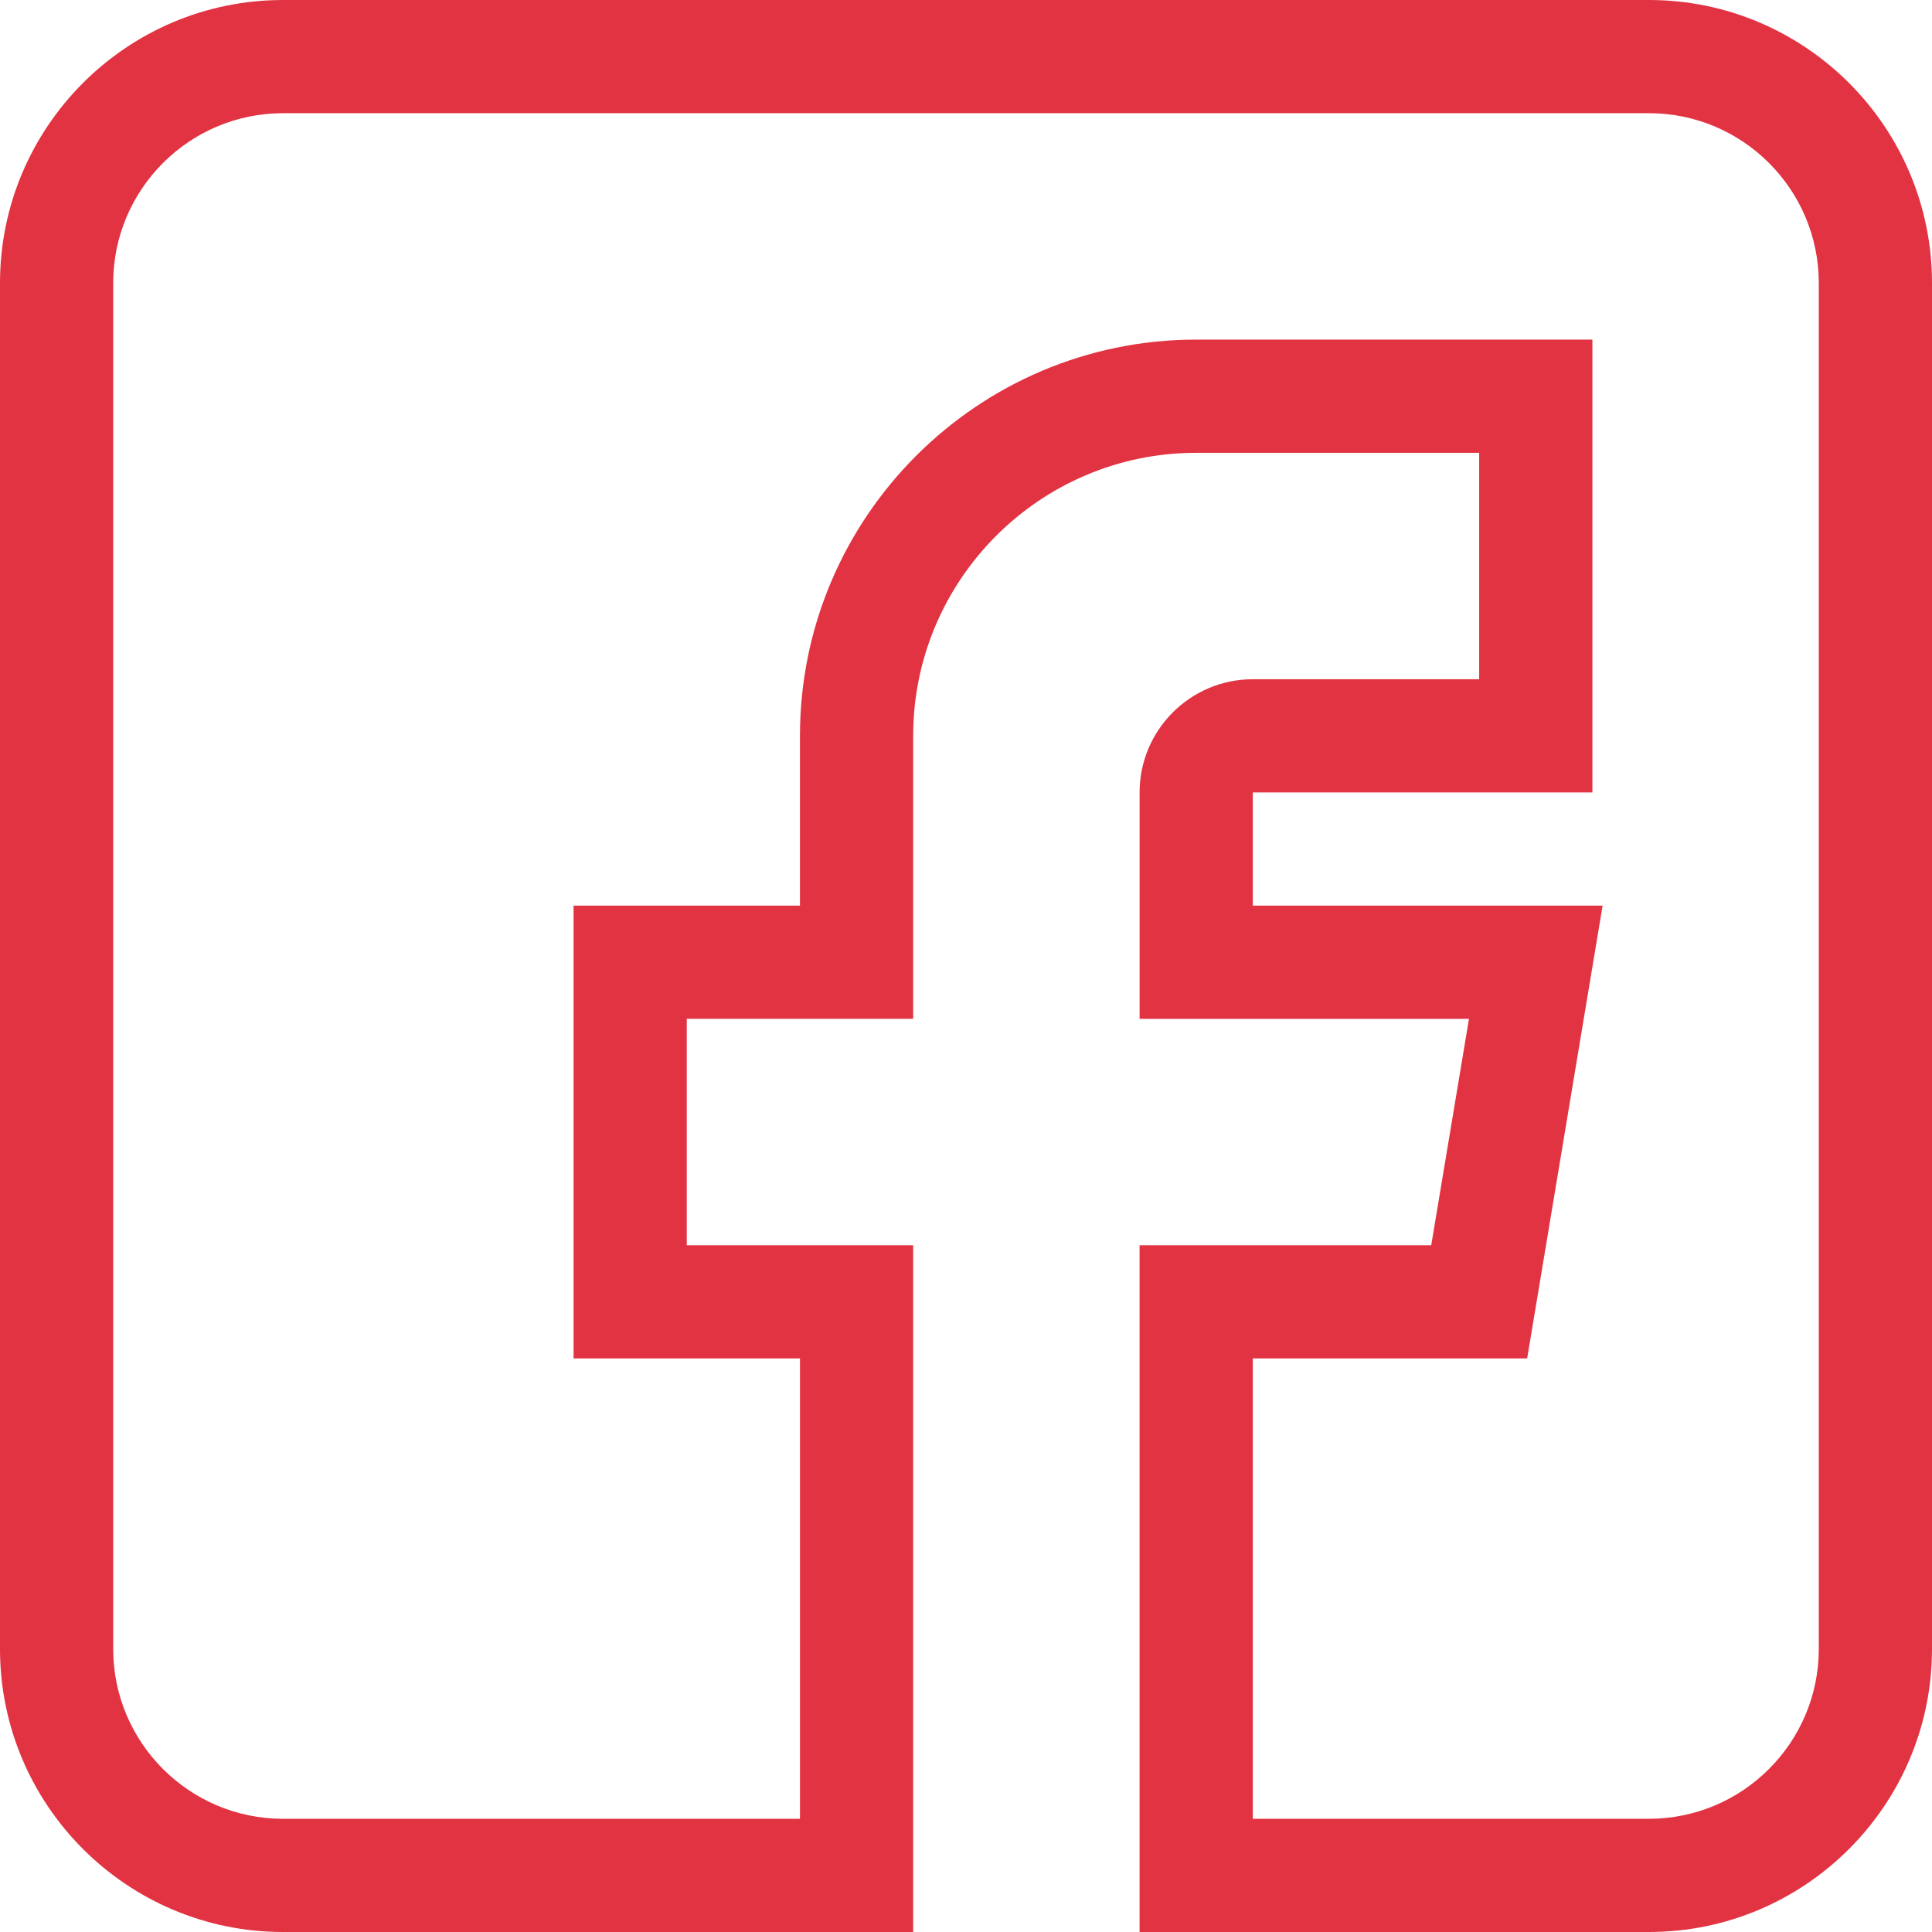
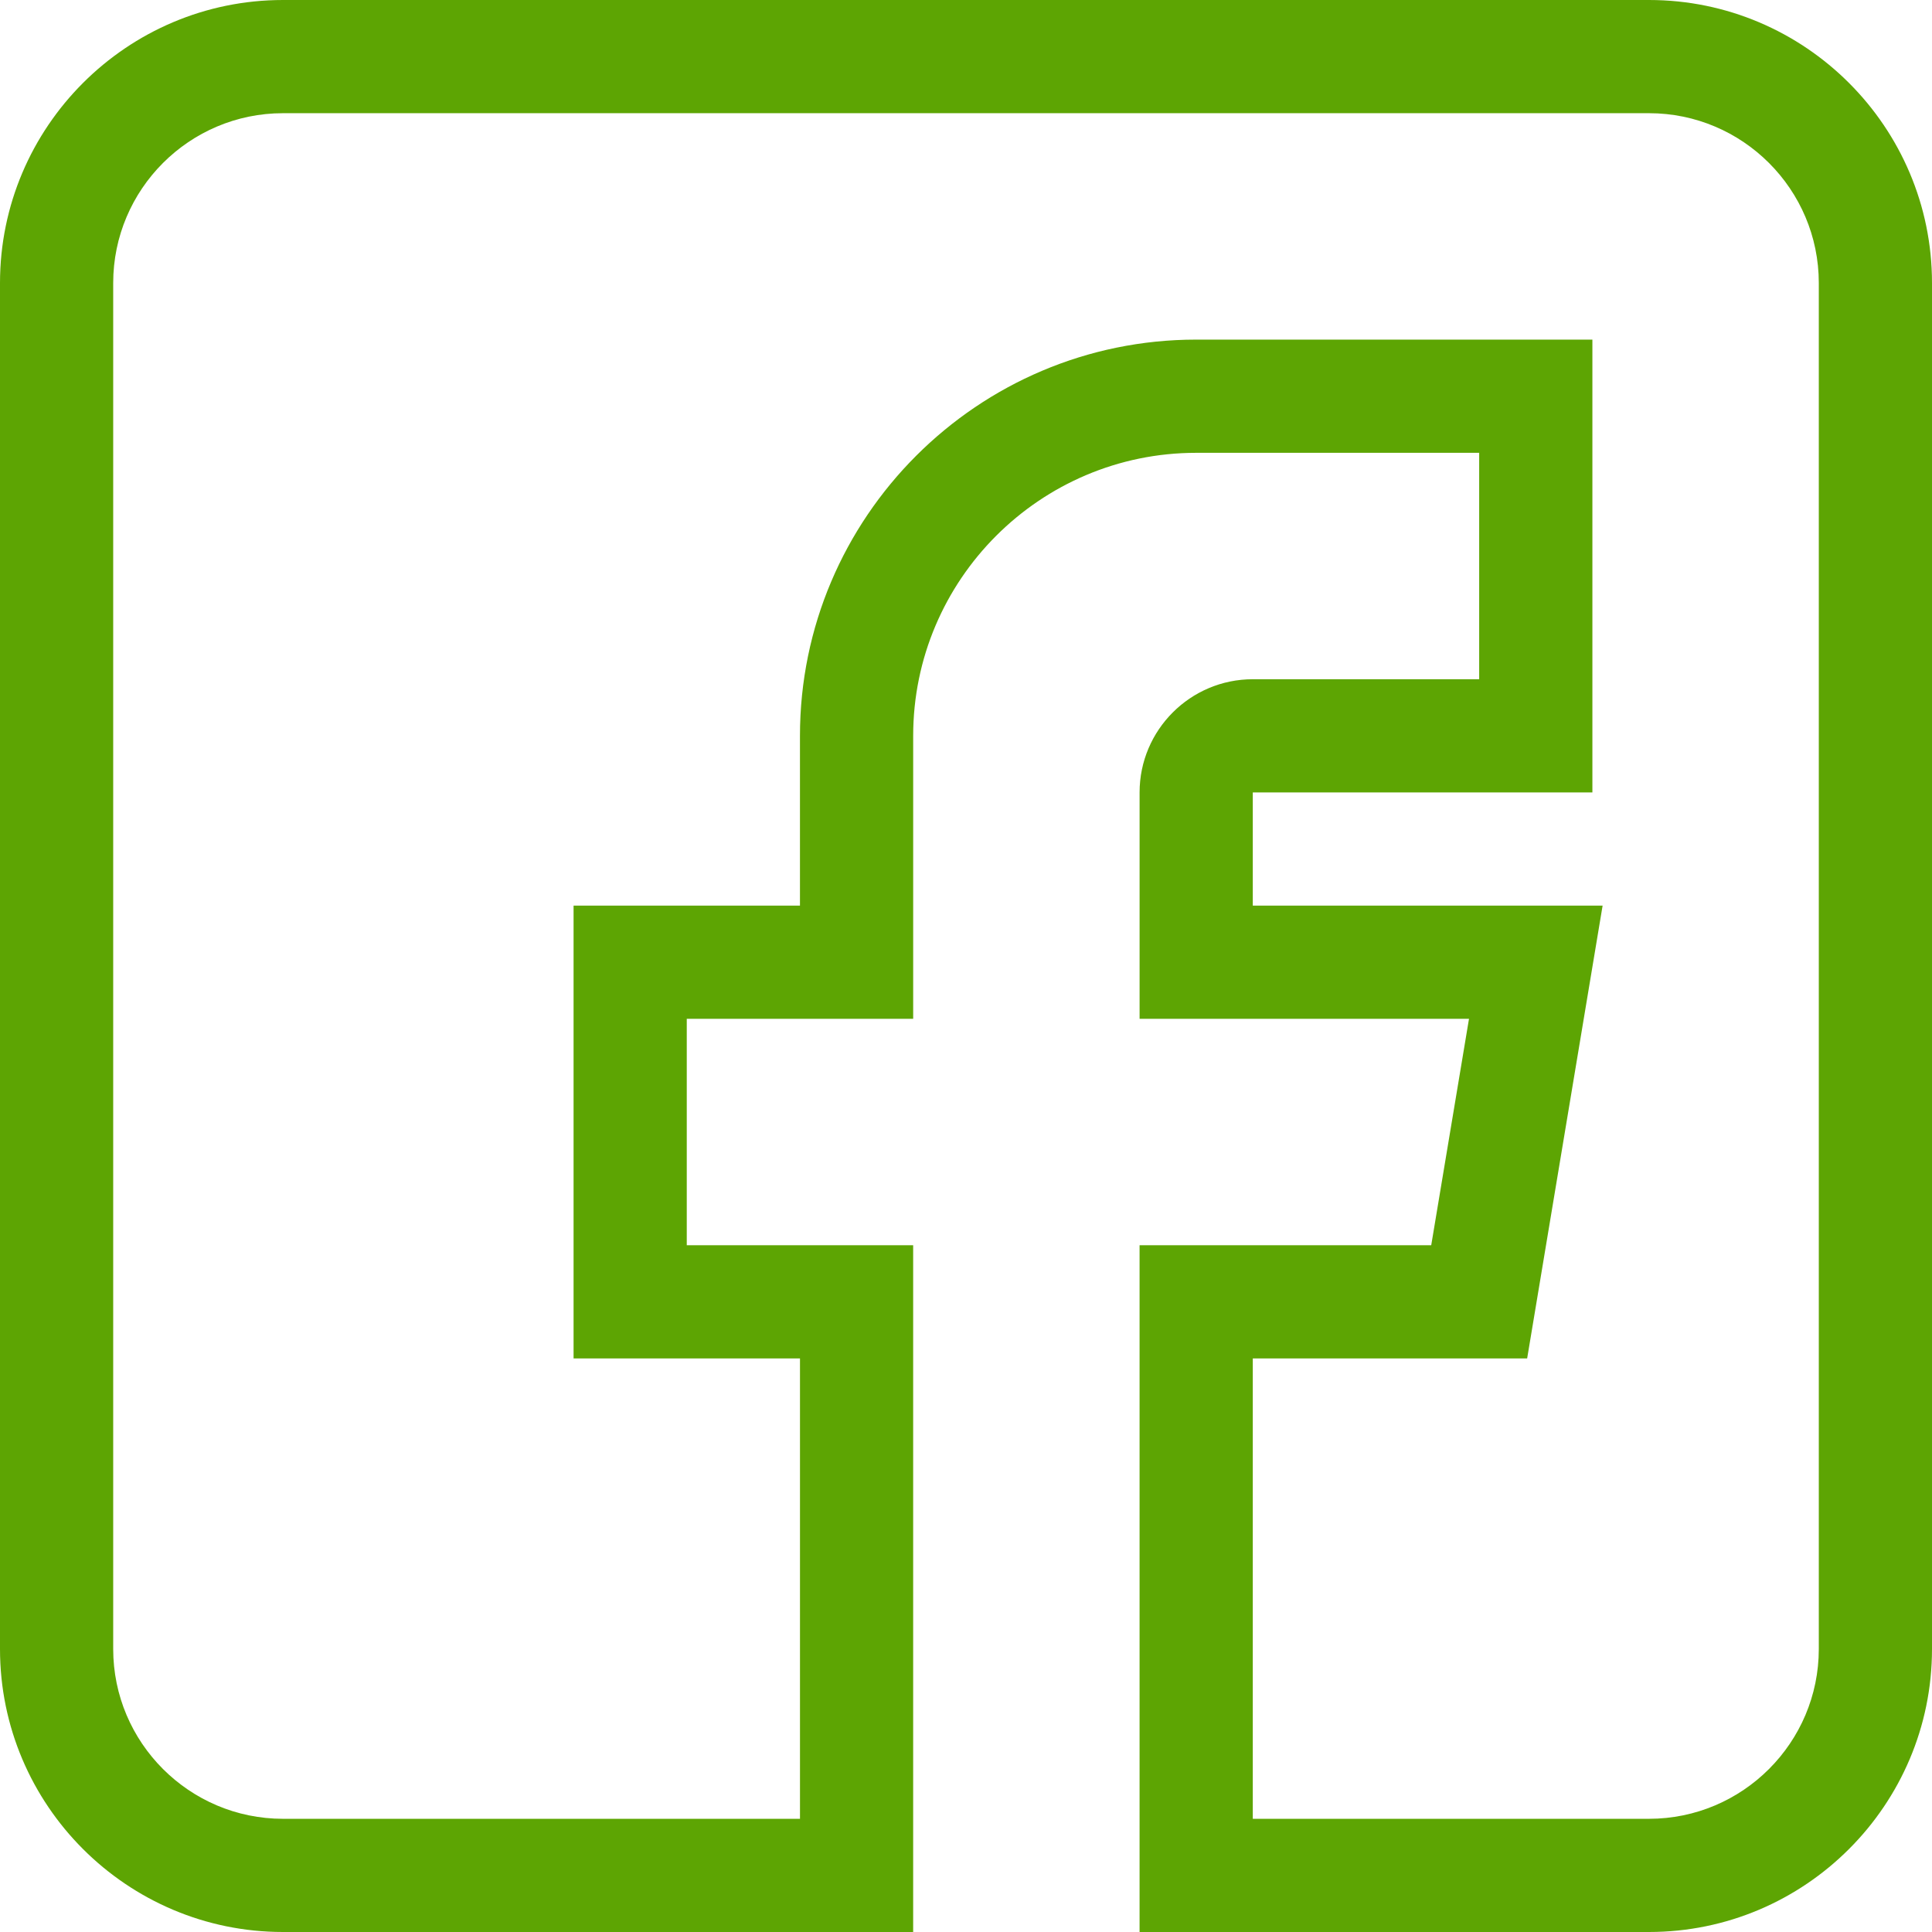
<svg xmlns="http://www.w3.org/2000/svg" version="1.1" id="Capa_1" x="0px" y="0px" width="100px" height="100px" viewBox="0 0 100 100" enable-background="new 0 0 100 100" xml:space="preserve">
-   <path fill="#E23342" d="M14.648,100h32.617V64.453H35.547V52.734h11.719V38.086c0-8.077,6.571-14.648,14.648-14.648h14.648v11.719  H64.844c-3.23,0-5.859,2.628-5.859,5.859v11.719h17.049L74.08,64.453H58.984V100h26.367C93.429,100,100,93.429,100,85.352V14.648  C100,6.571,93.429,0,85.352,0H14.648C6.571,0,0,6.571,0,14.648v70.703C0,93.429,6.571,100,14.648,100z M5.859,14.648  c0-4.846,3.943-8.789,8.789-8.789h70.703c4.846,0,8.789,3.943,8.789,8.789v70.703c0,4.846-3.943,8.789-8.789,8.789H64.844V70.313  h14.201l3.906-23.438H64.844v-5.859h17.578V17.578H61.914c-11.309,0-20.508,9.2-20.508,20.508v8.789H29.688v23.438h11.719v23.828  H14.648c-4.846,0-8.789-3.943-8.789-8.789V14.648z" />
+   <path fill="#5DA503" d="M14.648,100h32.617V64.453H35.547V52.734h11.719V38.086c0-8.077,6.571-14.648,14.648-14.648h14.648v11.719  H64.844c-3.23,0-5.859,2.628-5.859,5.859v11.718h17.05L74.08,64.453H58.984V100h26.367C93.43,100,100,93.43,100,85.352V14.648  C100,6.571,93.43,0,85.352,0H14.648C6.571,0,0,6.571,0,14.648v70.704C0,93.43,6.571,100,14.648,100z M5.859,14.648  c0-4.846,3.943-8.789,8.789-8.789h70.704c4.846,0,8.789,3.943,8.789,8.789v70.704c0,4.846-3.943,8.789-8.789,8.789H64.844V70.313  h14.201l3.906-23.438H64.844v-5.859h17.578V17.578H61.914c-11.309,0-20.508,9.2-20.508,20.508v8.789H29.688v23.438h11.719v23.828  H14.648c-4.846,0-8.789-3.942-8.789-8.789V14.648z" />
</svg>
